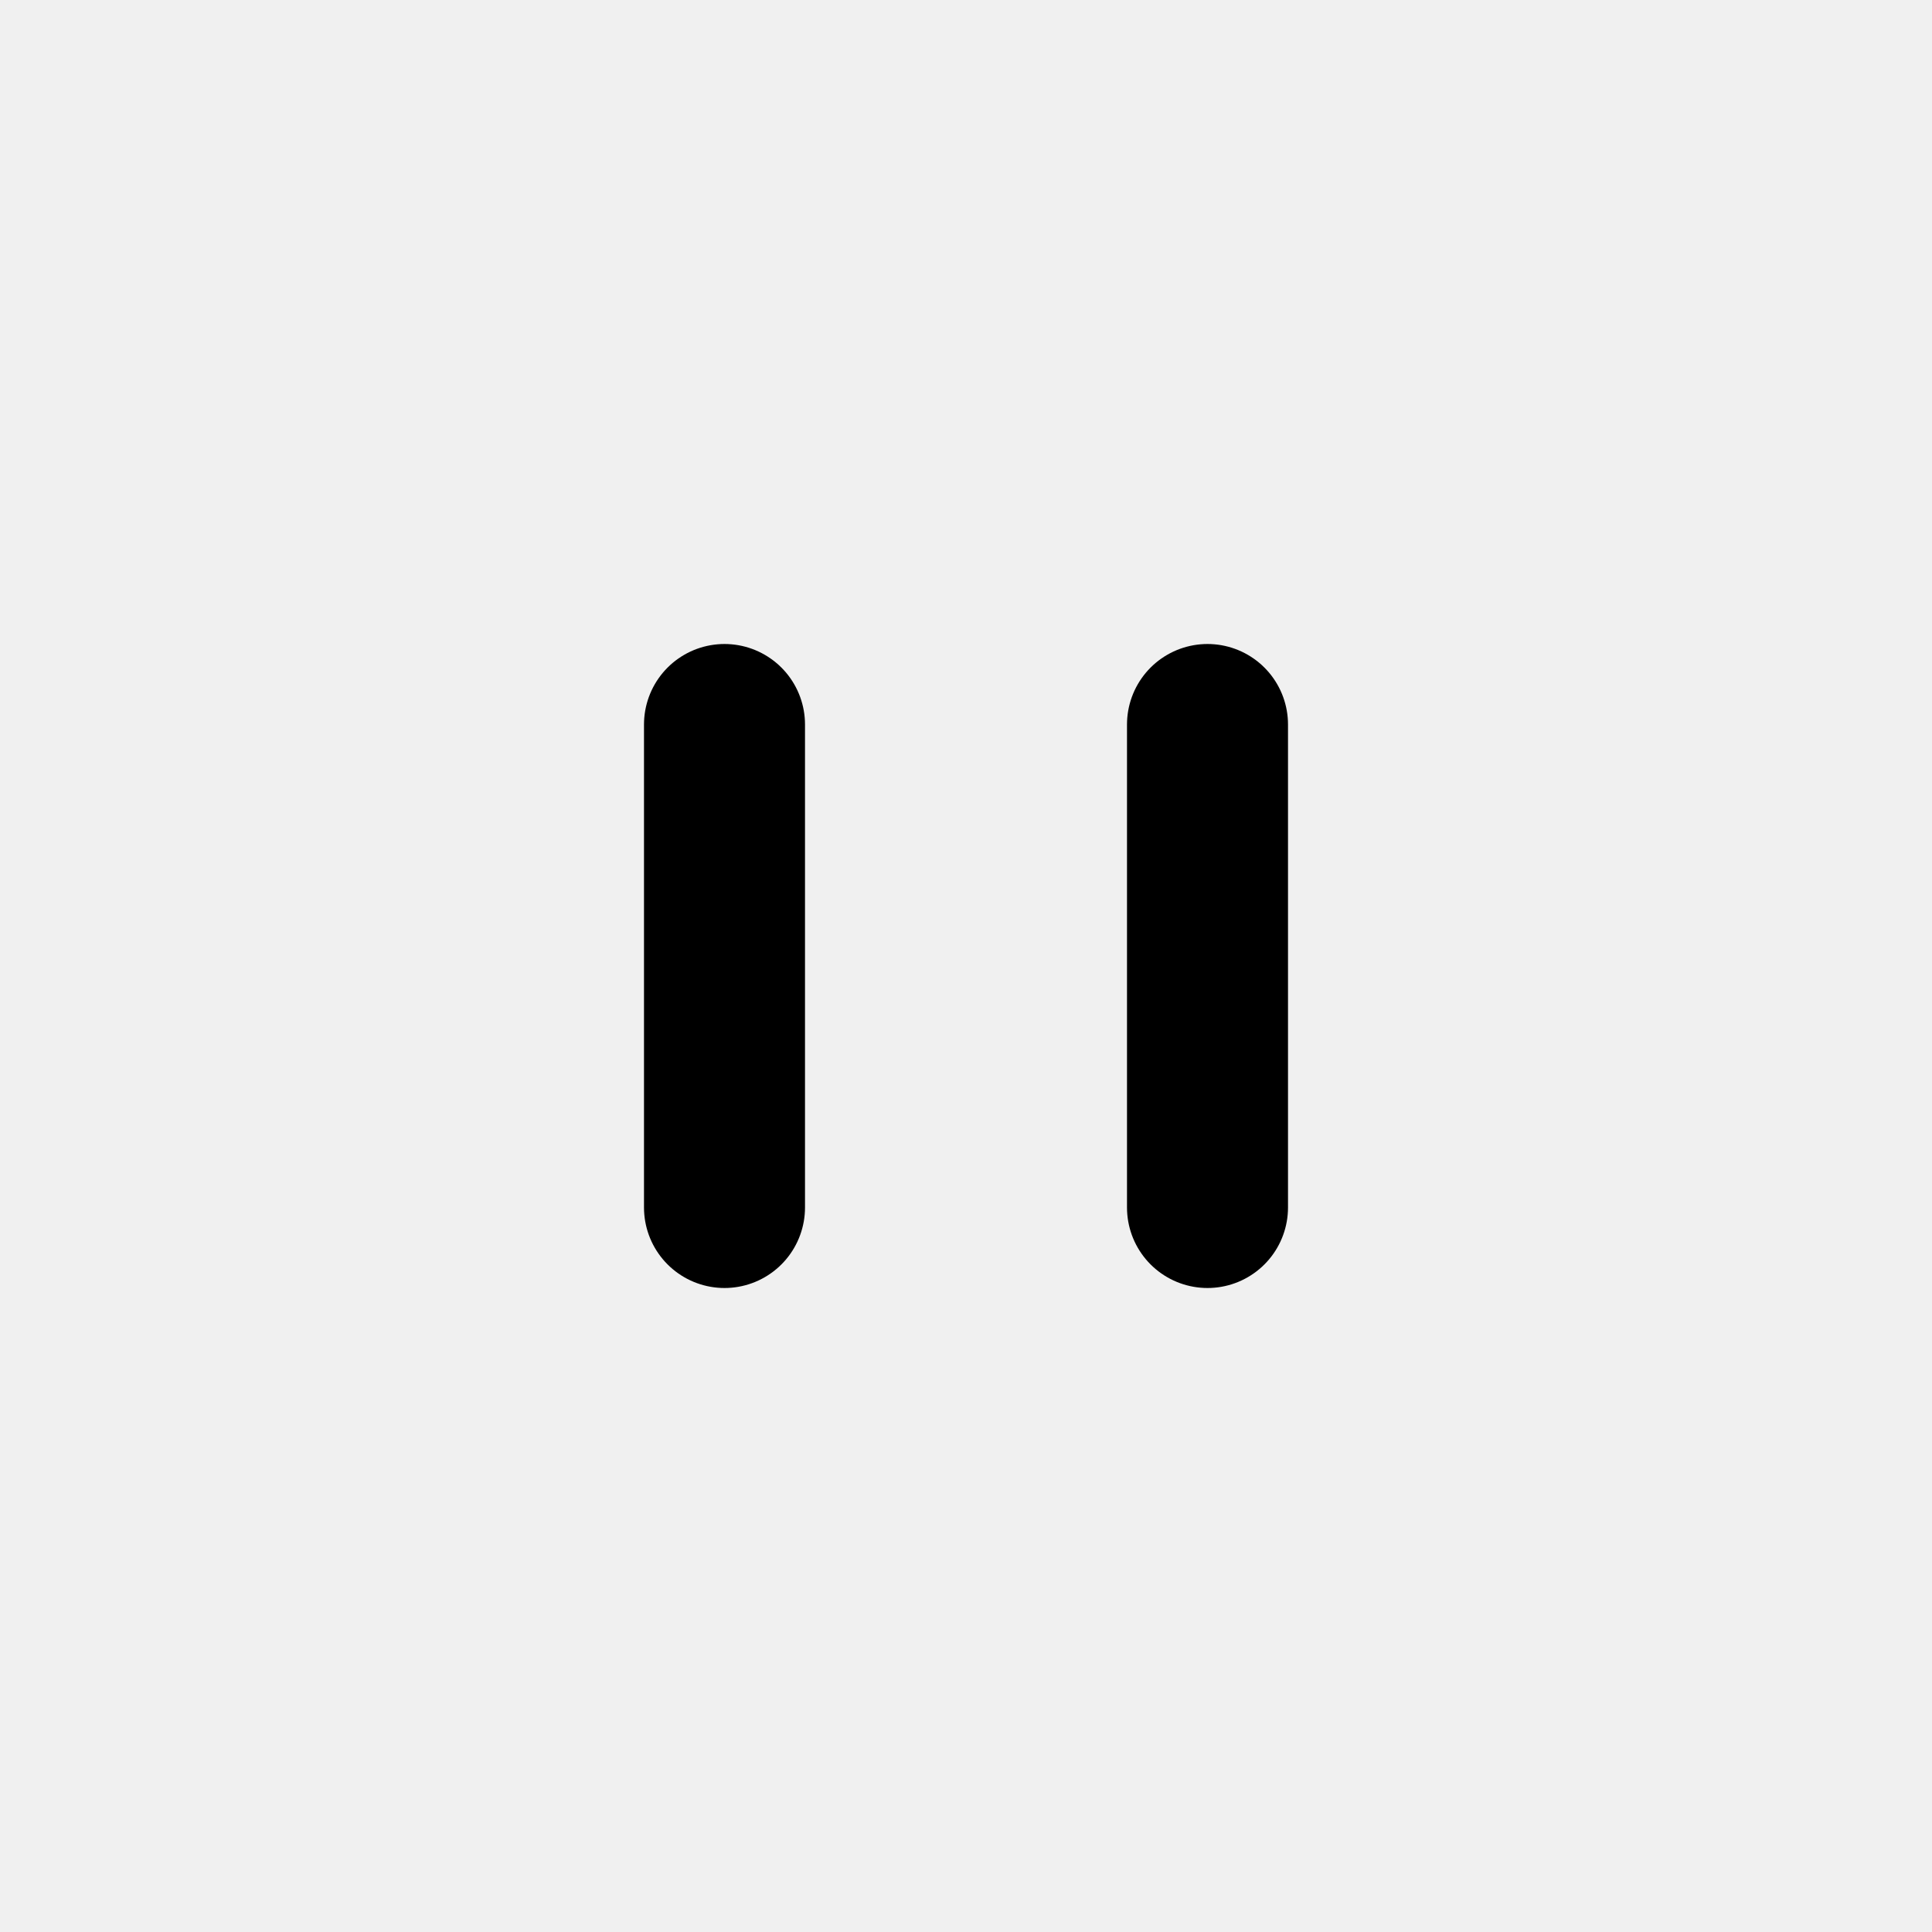
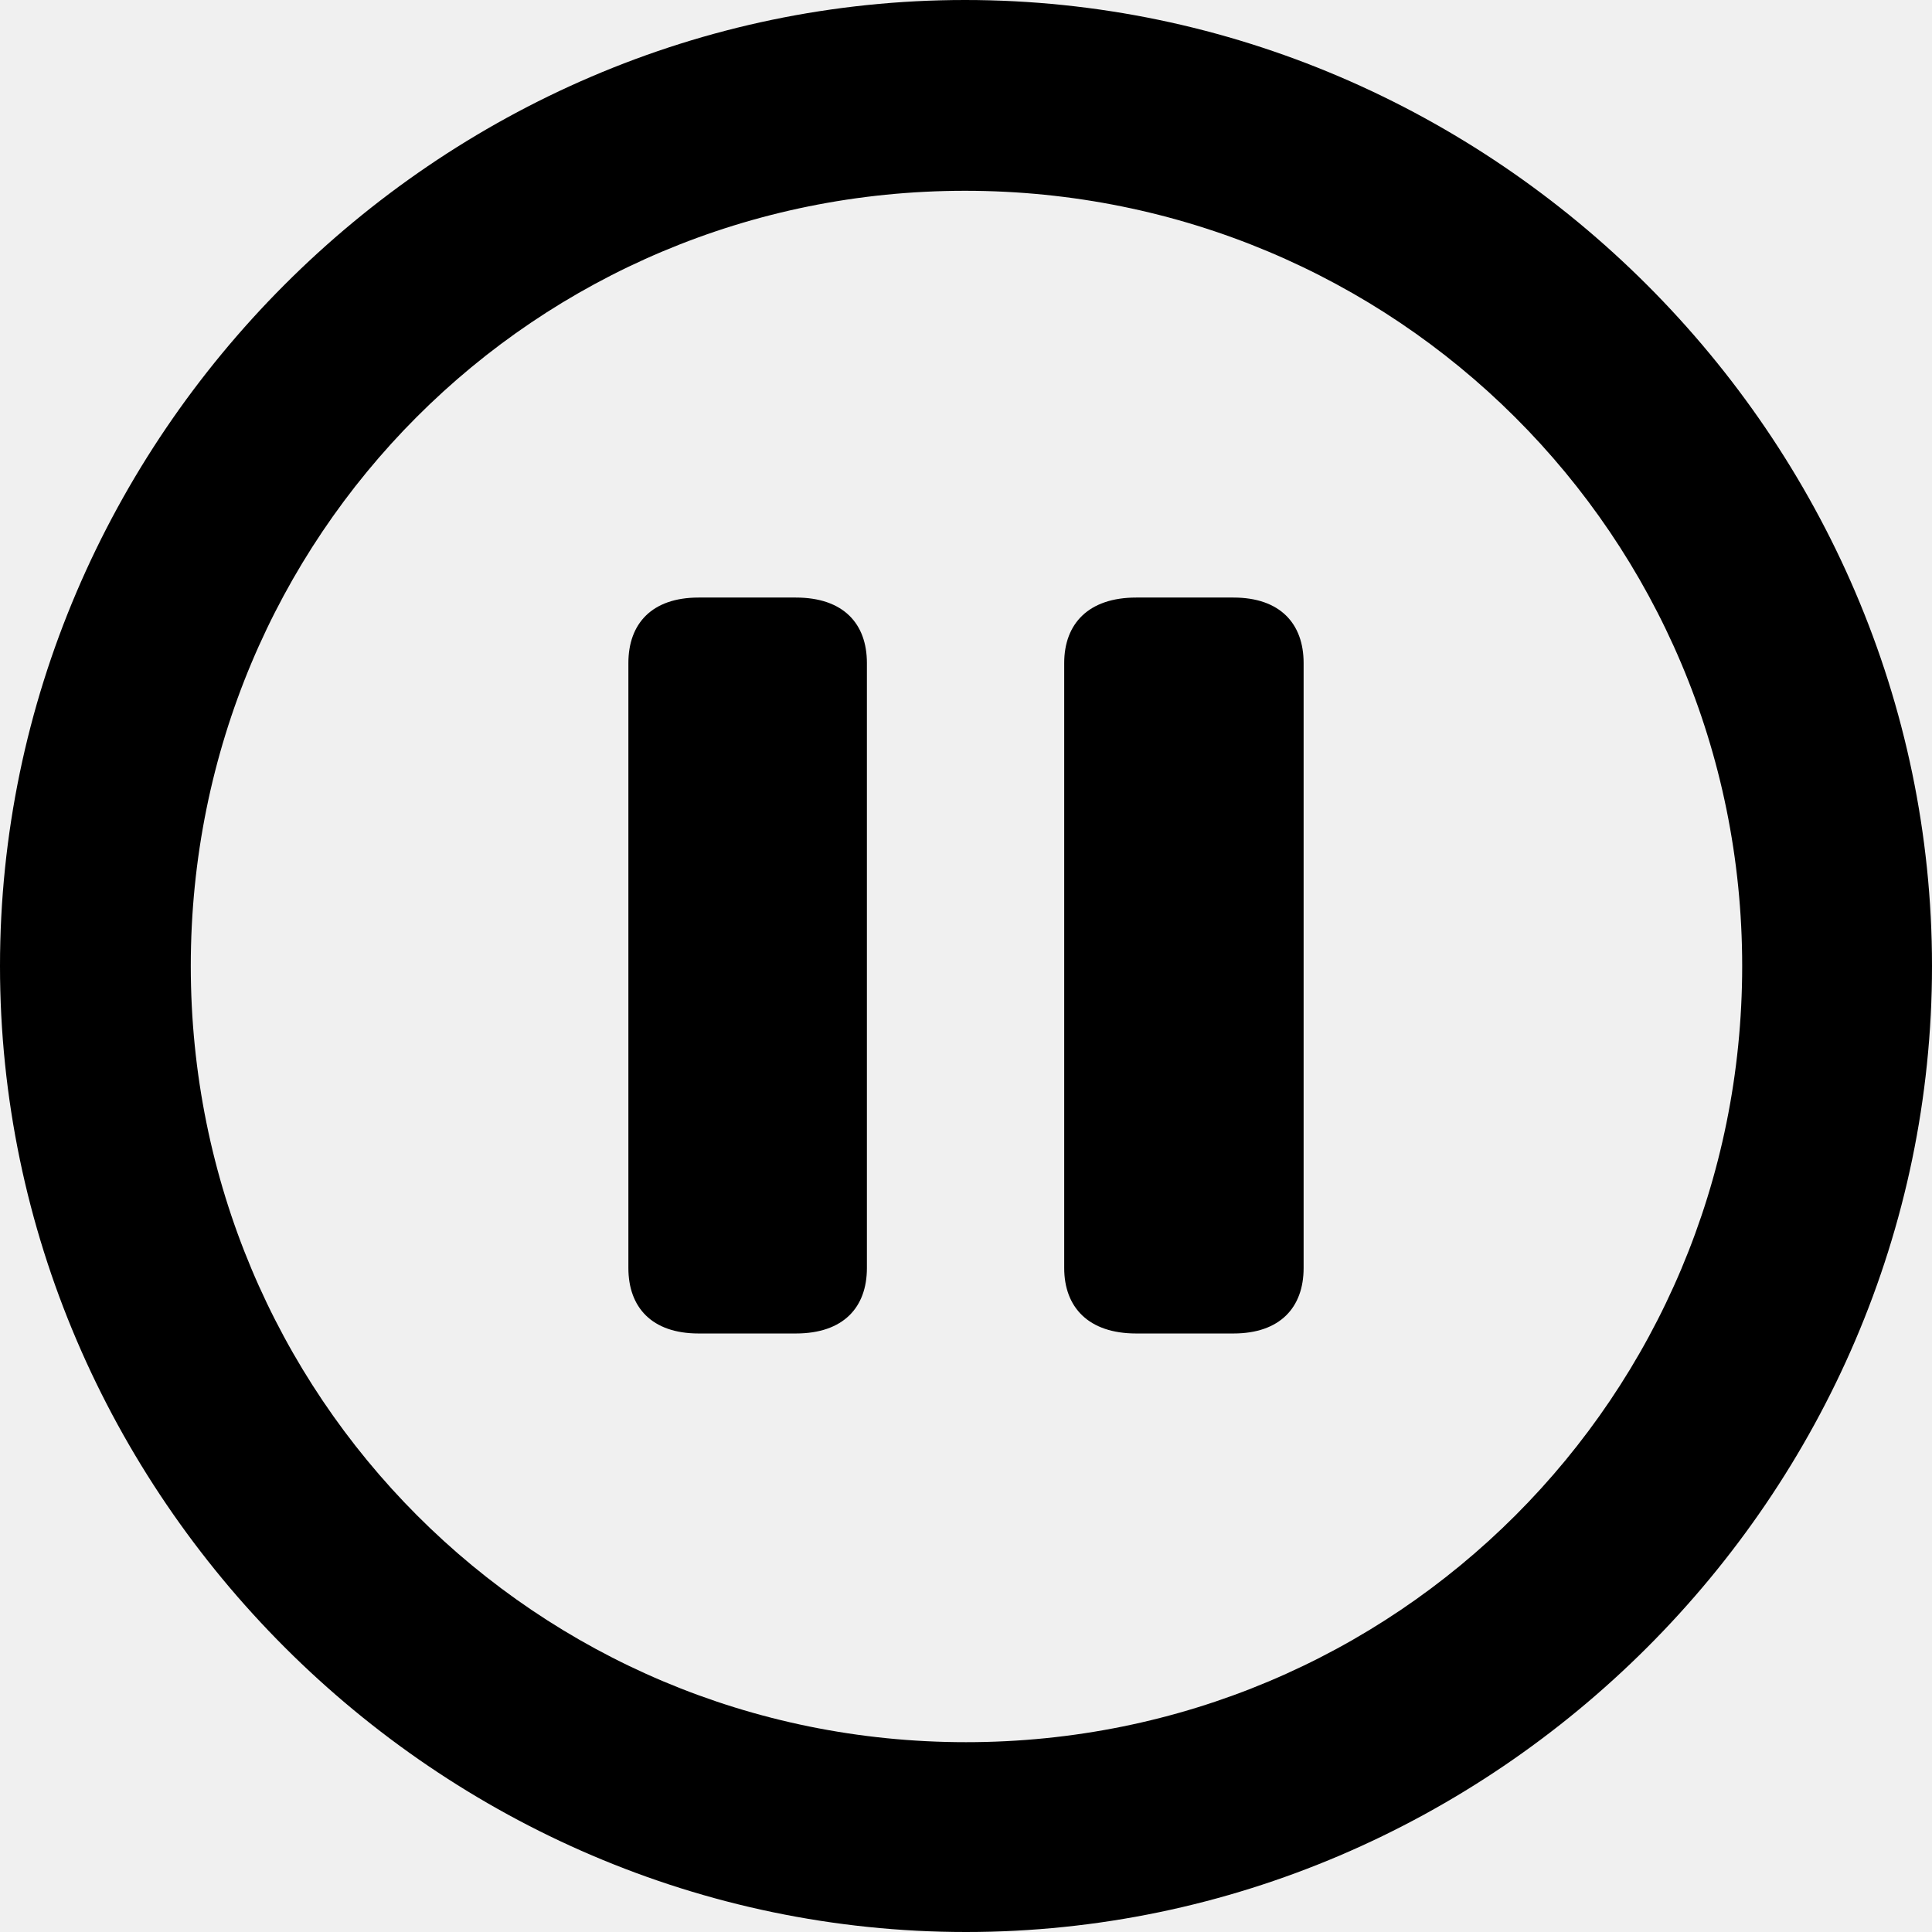
<svg xmlns="http://www.w3.org/2000/svg" width="24" height="24" viewBox="0 0 24 24" fill="none">
-   <path d="M15 9V15" stroke="currentColor" stroke-width="2" stroke-linecap="round" stroke-linejoin="round" />
-   <path d="M9 9V15" stroke="currentColor" stroke-width="2" stroke-linecap="round" stroke-linejoin="round" />
+   <g clip-path="url(#clip0_4424_3107)">
+     <path d="M12 24C18.563 24 24 18.575 24 12C24 5.437 18.563 0 11.988 0C5.425 0 0 5.437 0 12C0 18.575 5.437 24 12 24ZM12 21.642C6.656 21.642 2.37 17.344 2.37 12C2.37 6.656 6.645 2.37 11.988 2.37C17.332 2.37 21.642 6.656 21.642 12C21.642 17.344 17.344 21.642 12 21.642ZM8.678 16.565H9.886C10.478 16.565 10.769 16.24 10.769 15.752V8.236C10.769 7.748 10.478 7.423 9.886 7.423H8.678C8.097 7.423 7.806 7.748 7.806 8.236V15.752C7.806 16.24 8.097 16.565 8.678 16.565ZM14.114 16.565H15.322C15.903 16.565 16.194 16.24 16.194 15.752V8.236C16.194 7.748 15.903 7.423 15.322 7.423H14.114C13.522 7.423 13.22 7.748 13.22 8.236V15.752C13.22 16.24 13.522 16.565 14.114 16.565Z" fill="currentColor" />
+   </g>
+   <defs>
+     <clipPath id="clip0_4424_3107">
+       <rect width="24" height="24" fill="white" />
+     </clipPath>
+   </defs>
</svg>
